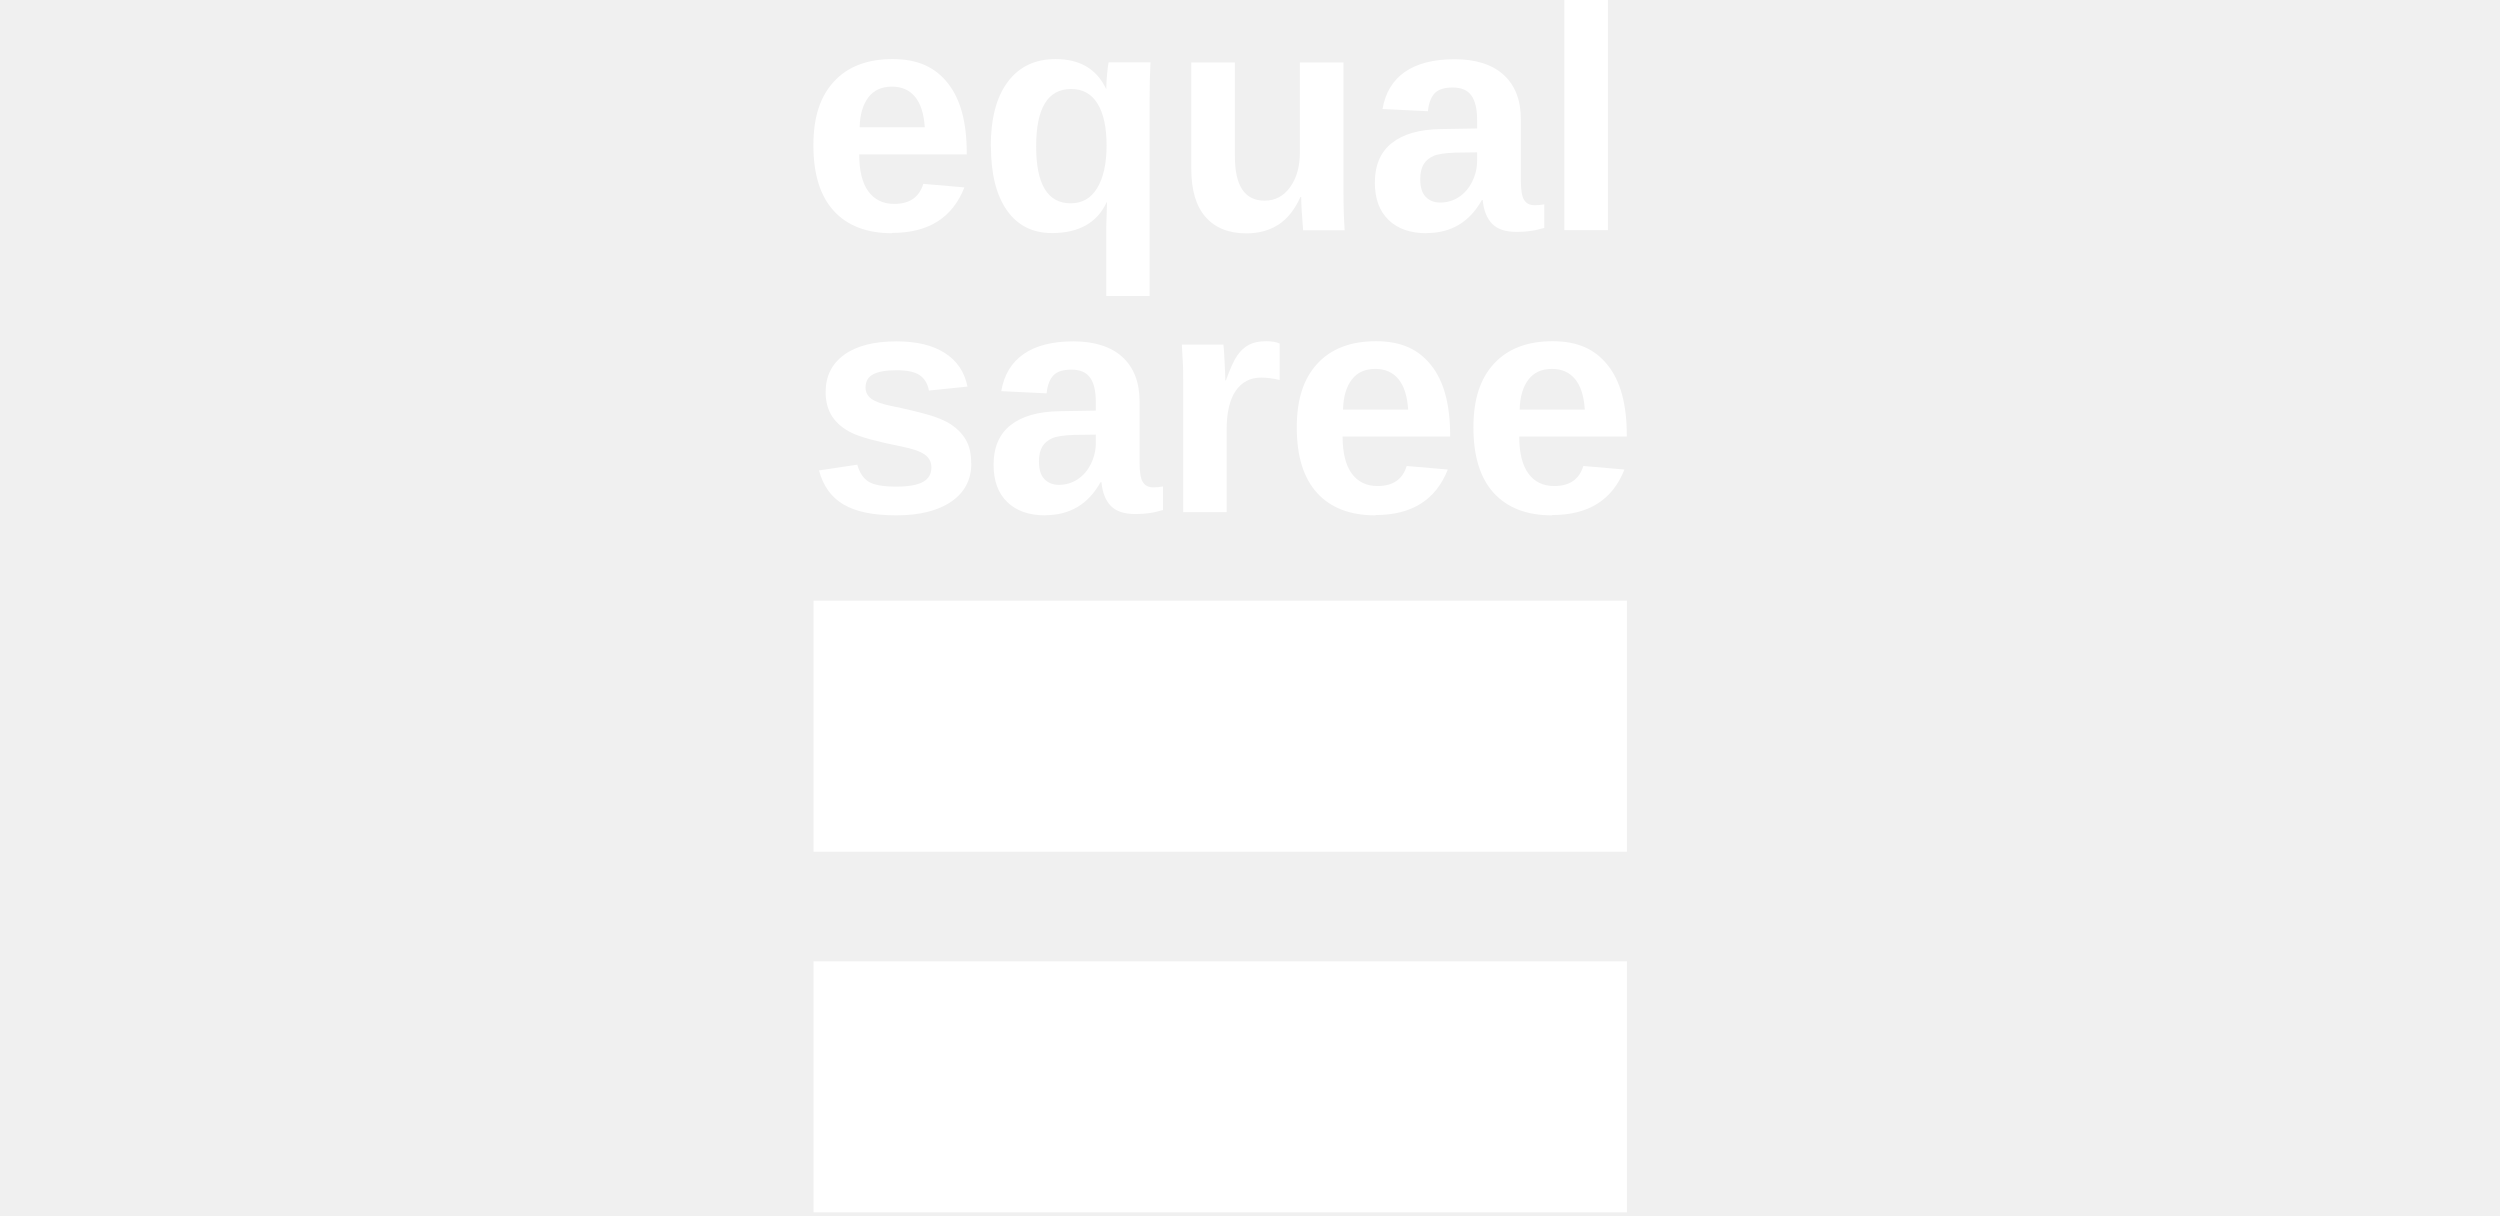
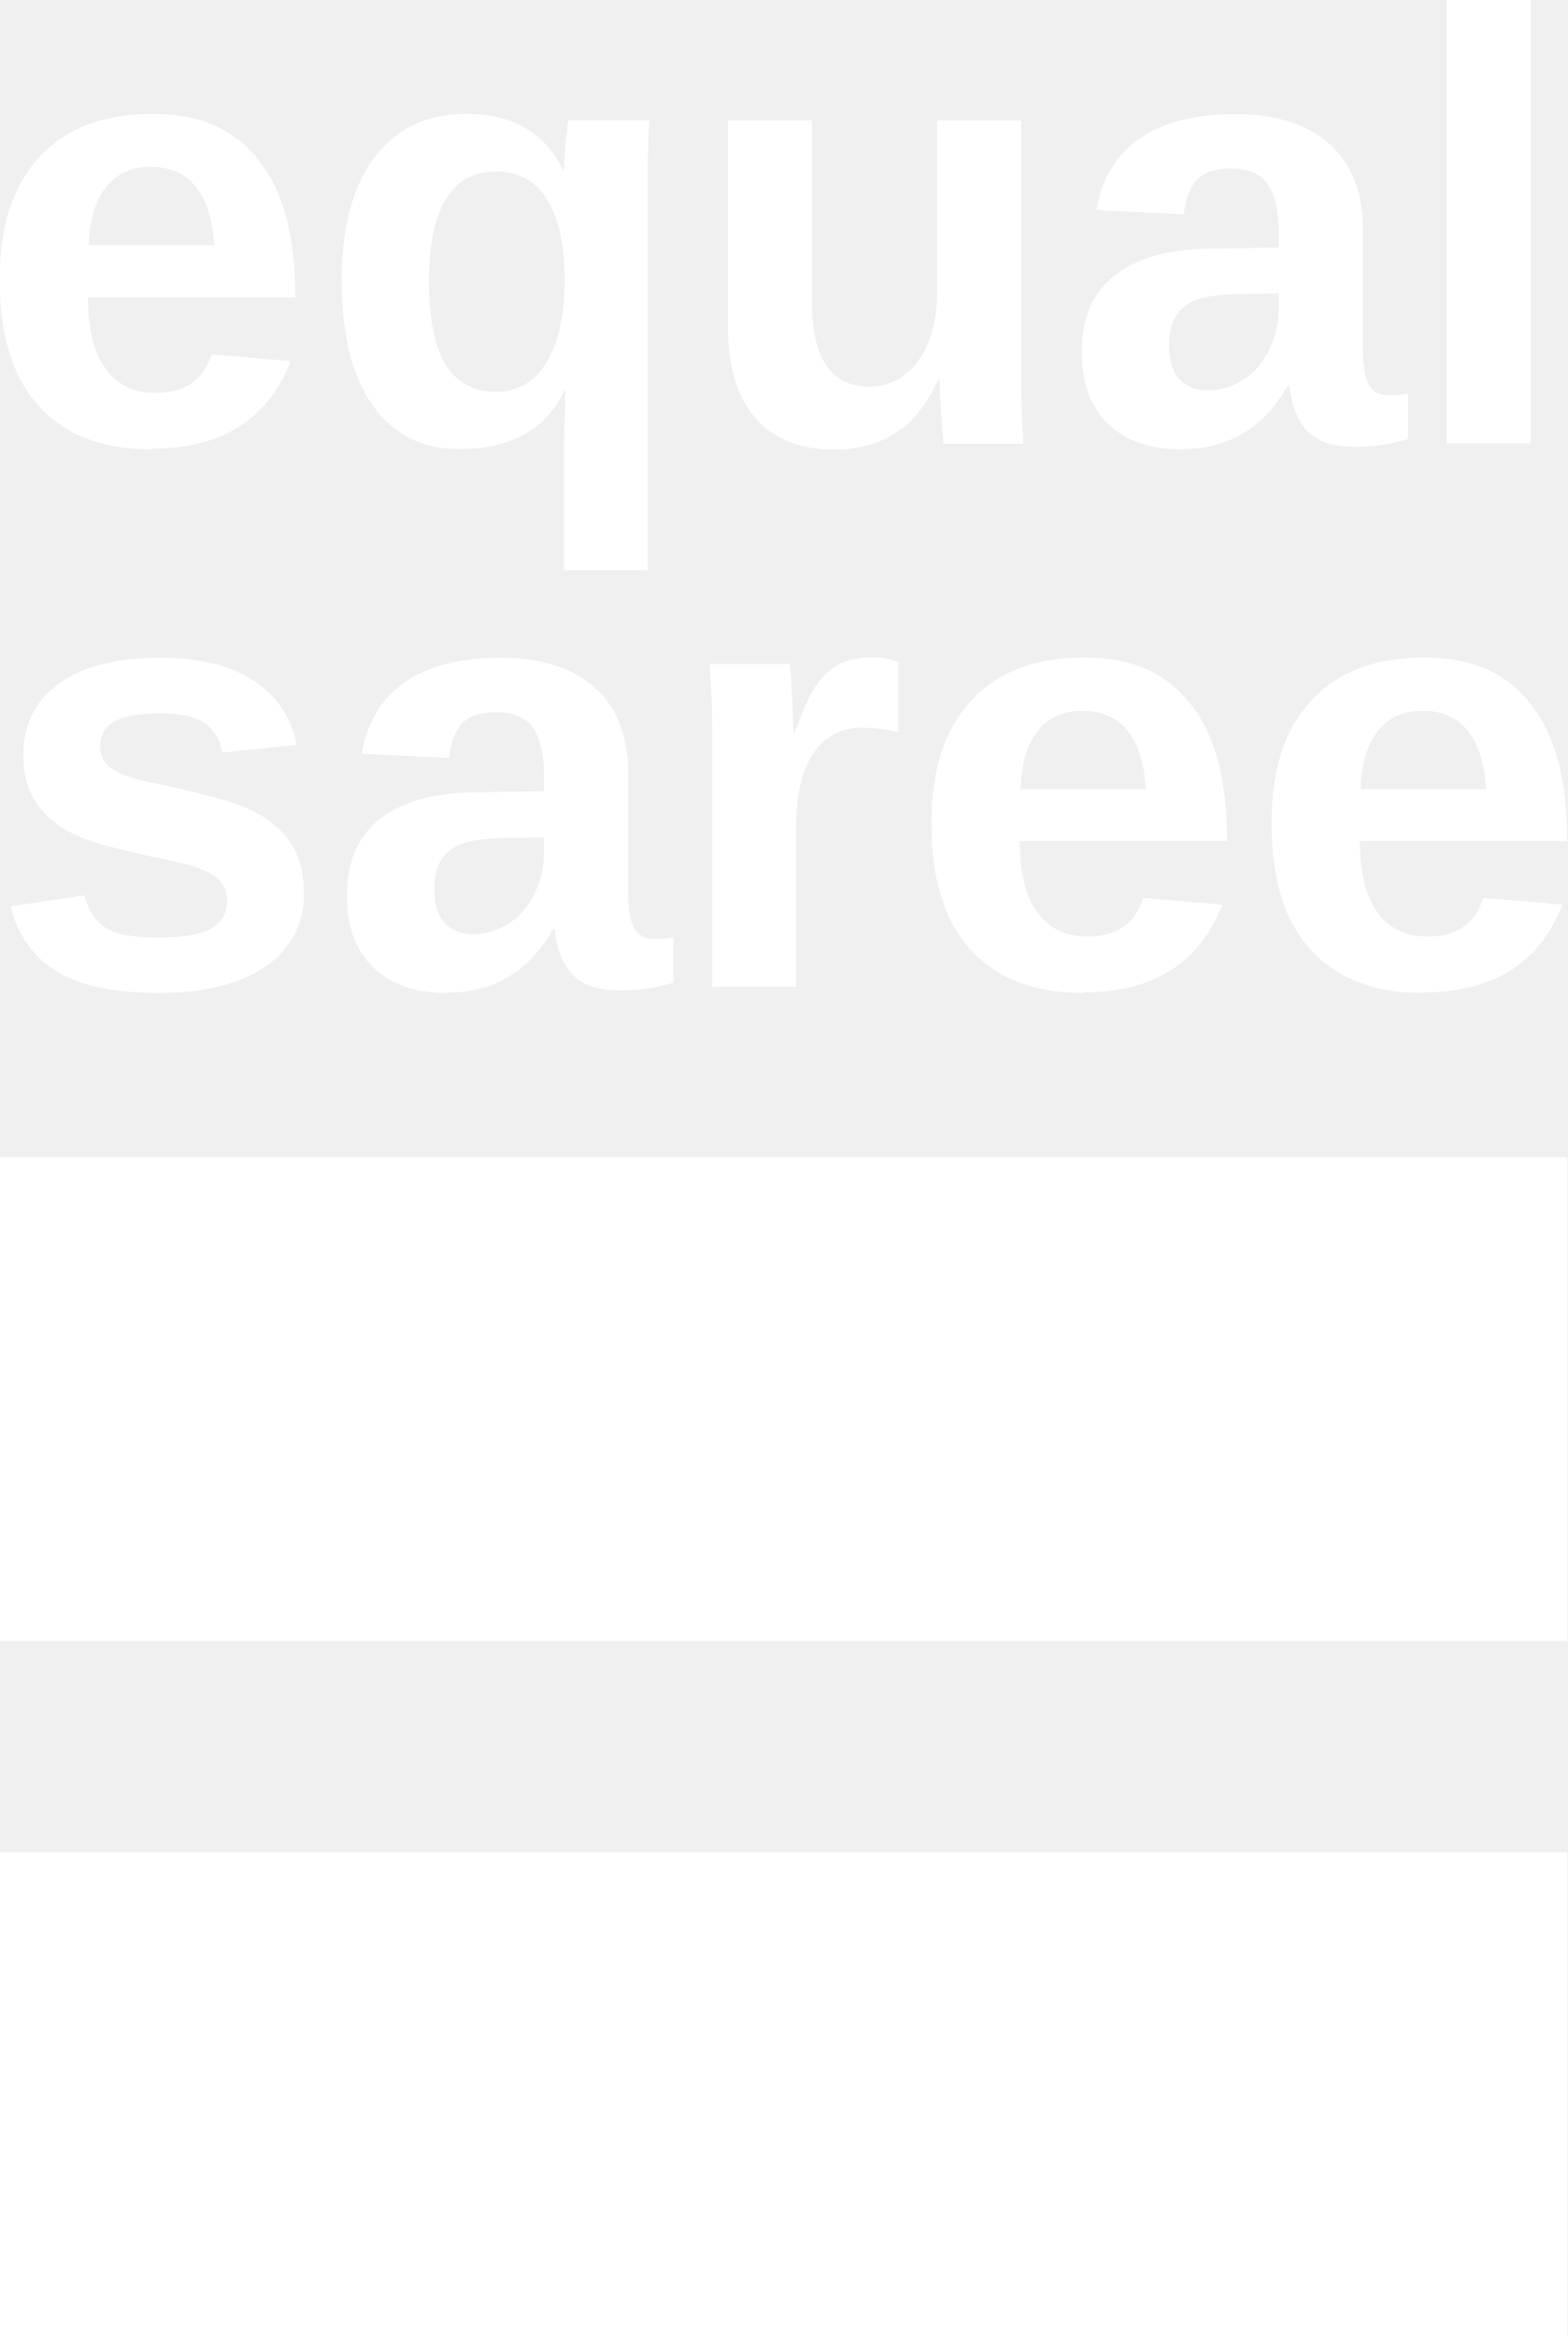
- <svg xmlns="http://www.w3.org/2000/svg" id="Layer_2" data-name="Layer 2" viewBox="0 0 169.69 82.47">
+ <svg xmlns="http://www.w3.org/2000/svg" id="Layer_2" data-name="Layer 2" viewBox="0 0 55.21 82.29">
  <defs>
    <style>
      .cls-1 {
-         fill: none;
-       }
- 
-       .cls-1, .cls-2 {
+         fill: #fff;
        stroke-width: 0px;
-       }
- 
-       .cls-2 {
-         fill: #fff;
      }
    </style>
  </defs>
  <g id="Layer_1-2" data-name="Layer 1">
-     <rect class="cls-1" y=".18" width="169.69" height="82.29" />
    <g>
      <g>
-         <path class="cls-2" d="M60.54,15.83c-1.71,0-3.03-.51-3.95-1.52s-1.38-2.49-1.38-4.44.47-3.33,1.4-4.34,2.26-1.52,3.97-1.52,2.88.54,3.75,1.63,1.29,2.67,1.29,4.76v.08h-7.3c0,1.11.21,1.95.62,2.51s.99.85,1.75.85c1.05,0,1.7-.45,1.98-1.36l2.79.24c-.81,2.06-2.44,3.09-4.91,3.09ZM60.54,5.88c-.69,0-1.23.24-1.6.73s-.57,1.16-.59,2.03h4.42c-.06-.92-.28-1.61-.66-2.07s-.91-.69-1.56-.69Z" />
-         <path class="cls-2" d="M67.25,9.93c0-1.88.38-3.34,1.15-4.37s1.85-1.55,3.25-1.55c1.66,0,2.8.68,3.44,2.05,0-.32.02-.68.06-1.08s.07-.65.1-.75h2.84c-.04.76-.06,1.63-.06,2.62v13.24h-2.94v-4.74l.05-1.63h-.02c-.65,1.4-1.89,2.1-3.71,2.1-1.33,0-2.35-.52-3.07-1.55s-1.08-2.48-1.08-4.34ZM75.11,9.87c0-1.21-.2-2.16-.61-2.83s-1.01-1-1.8-1c-1.58,0-2.37,1.3-2.37,3.89s.78,3.87,2.35,3.87c.77,0,1.37-.34,1.79-1.03s.64-1.65.64-2.91Z" />
-         <path class="cls-2" d="M83.82,4.23v6.39c0,2,.67,3,2.02,3,.72,0,1.29-.31,1.73-.92s.66-1.4.66-2.36v-6.1h2.96v8.84c0,.97.03,1.82.08,2.55h-2.82c-.08-1.01-.13-1.76-.13-2.26h-.05c-.39.86-.89,1.49-1.5,1.88s-1.33.59-2.16.59c-1.21,0-2.13-.37-2.78-1.11s-.97-1.83-.97-3.26v-7.23h2.96Z" />
-         <path class="cls-2" d="M96.83,15.83c-1.1,0-1.96-.3-2.58-.9s-.93-1.44-.93-2.53c0-1.18.38-2.08,1.15-2.69s1.88-.93,3.34-.95l2.45-.04v-.58c0-.74-.13-1.3-.39-1.66s-.68-.54-1.27-.54c-.55,0-.95.12-1.2.37s-.42.66-.48,1.24l-3.08-.15c.19-1.11.7-1.95,1.52-2.52s1.95-.86,3.37-.86,2.55.35,3.33,1.06,1.17,1.72,1.17,3.02v4.15c0,.64.07,1.08.22,1.32s.38.36.72.36c.22,0,.44-.02.65-.06v1.6c-.18.04-.33.08-.47.12s-.28.06-.42.08-.29.04-.45.05-.34.02-.55.02c-.74,0-1.29-.18-1.65-.55s-.57-.9-.64-1.61h-.06c-.83,1.49-2.08,2.24-3.75,2.24ZM100.27,10.34l-1.52.02c-.69.03-1.18.1-1.46.23s-.51.31-.66.56-.23.59-.23,1.01c0,.54.12.94.37,1.2s.58.39.99.39c.46,0,.89-.13,1.27-.38s.68-.6.9-1.05.33-.92.33-1.42v-.58Z" />
-         <path class="cls-2" d="M106.18,15.62V0h2.96v15.62h-2.96Z" />
-         <path class="cls-2" d="M65.93,31.45c0,1.1-.45,1.97-1.35,2.59s-2.15.94-3.74.94-2.76-.25-3.59-.74-1.38-1.26-1.66-2.31l2.6-.39c.15.54.4.92.76,1.15s.99.34,1.89.34c.83,0,1.43-.11,1.81-.32s.57-.54.57-.99c0-.36-.15-.65-.46-.87s-.82-.39-1.55-.54c-1.67-.33-2.8-.64-3.38-.92s-1.03-.65-1.33-1.1-.46-1.01-.46-1.67c0-1.09.42-1.93,1.26-2.54s2.03-.91,3.56-.91c1.35,0,2.44.26,3.27.79s1.34,1.29,1.54,2.28l-2.62.27c-.08-.46-.29-.81-.62-1.04s-.85-.34-1.57-.34-1.23.09-1.58.27-.53.48-.53.9c0,.33.14.59.41.78s.72.35,1.36.48c.89.18,1.68.37,2.37.56s1.25.42,1.66.69.75.61,1,1.03.37.95.37,1.6Z" />
-         <path class="cls-2" d="M70.95,34.98c-1.1,0-1.96-.3-2.58-.9s-.93-1.44-.93-2.53c0-1.18.38-2.08,1.15-2.69s1.88-.93,3.34-.95l2.45-.04v-.58c0-.74-.13-1.3-.39-1.66s-.68-.54-1.27-.54c-.55,0-.95.12-1.2.37s-.42.66-.48,1.24l-3.08-.15c.19-1.11.7-1.95,1.52-2.52s1.95-.86,3.37-.86,2.55.35,3.33,1.06,1.17,1.72,1.17,3.02v4.15c0,.64.07,1.08.22,1.32s.38.36.72.36c.22,0,.44-.02.65-.06v1.6c-.18.04-.33.08-.47.12s-.28.06-.42.08-.29.04-.45.05-.34.02-.55.02c-.74,0-1.29-.18-1.65-.55s-.57-.9-.64-1.61h-.06c-.83,1.49-2.08,2.24-3.75,2.24ZM74.39,29.5l-1.52.02c-.69.03-1.18.1-1.46.23s-.51.31-.66.56-.23.59-.23,1.01c0,.54.12.94.37,1.2s.58.39.99.39c.46,0,.89-.13,1.27-.38s.68-.6.9-1.05.33-.92.33-1.42v-.58Z" />
-         <path class="cls-2" d="M80.31,34.77v-8.71c0-.62,0-1.15-.03-1.56s-.04-.79-.06-1.11h2.82c.02.13.05.51.08,1.15s.05,1.07.05,1.28h.04c.29-.8.54-1.36.77-1.69s.49-.57.8-.73.69-.24,1.16-.24c.38,0,.68.05.92.16v2.47c-.48-.11-.9-.16-1.26-.16-.74,0-1.31.3-1.72.89s-.62,1.48-.62,2.65v5.59h-2.96Z" />
-         <path class="cls-2" d="M93.35,34.98c-1.71,0-3.03-.51-3.95-1.52s-1.38-2.49-1.38-4.44.47-3.33,1.4-4.34,2.26-1.52,3.97-1.52,2.88.54,3.75,1.63,1.29,2.67,1.29,4.76v.08h-7.3c0,1.11.21,1.95.62,2.51s.99.85,1.75.85c1.05,0,1.7-.45,1.98-1.36l2.79.24c-.81,2.06-2.44,3.09-4.91,3.09ZM93.35,25.04c-.69,0-1.23.24-1.6.73s-.57,1.16-.59,2.03h4.42c-.06-.92-.28-1.61-.66-2.07s-.91-.69-1.56-.69Z" />
-         <path class="cls-2" d="M105.34,34.98c-1.71,0-3.03-.51-3.95-1.52s-1.38-2.49-1.38-4.44.47-3.33,1.4-4.34,2.26-1.52,3.97-1.52,2.88.54,3.75,1.63,1.29,2.67,1.29,4.76v.08h-7.3c0,1.11.21,1.95.62,2.51s.99.85,1.75.85c1.05,0,1.7-.45,1.98-1.36l2.79.24c-.81,2.06-2.44,3.09-4.91,3.09ZM105.34,25.04c-.69,0-1.23.24-1.6.73s-.57,1.16-.59,2.03h4.42c-.06-.92-.28-1.61-.66-2.07s-.91-.69-1.56-.69Z" />
-         <rect class="cls-2" x="55.22" y="40.77" width="55.21" height="17.04" />
+         <path class="cls-1" d="M5.32,15.83c-1.71,0-3.03-.51-3.95-1.52s-1.38-2.49-1.38-4.44.47-3.33,1.4-4.34,2.26-1.52,3.97-1.52,2.88.54,3.75,1.63,1.29,2.67,1.29,4.76v.08H3.1c0,1.11.21,1.95.62,2.51s.99.85,1.75.85c1.05,0,1.7-.45,1.98-1.36l2.79.24c-.81,2.06-2.44,3.09-4.91,3.09ZM5.32,5.88c-.69,0-1.23.24-1.6.73s-.57,1.16-.59,2.03h4.42c-.06-.92-.28-1.61-.66-2.07s-.91-.69-1.56-.69Z" />
+         <path class="cls-1" d="M12.03,9.93c0-1.88.38-3.34,1.15-4.37s1.85-1.55,3.25-1.55c1.66,0,2.8.68,3.44,2.05,0-.32.02-.68.06-1.08s.07-.65.1-.75h2.84c-.04.76-.06,1.63-.06,2.62v13.24h-2.94v-4.74l.05-1.63h-.02c-.65,1.4-1.89,2.1-3.71,2.1-1.33,0-2.35-.52-3.07-1.55s-1.08-2.48-1.08-4.34ZM19.89,9.87c0-1.21-.2-2.16-.61-2.83s-1.01-1-1.8-1c-1.58,0-2.37,1.3-2.37,3.89s.78,3.87,2.35,3.87c.77,0,1.37-.34,1.79-1.03s.64-1.65.64-2.91Z" />
+         <path class="cls-1" d="M28.6,4.23v6.39c0,2,.67,3,2.02,3,.72,0,1.29-.31,1.73-.92s.66-1.4.66-2.36v-6.1h2.96v8.84c0,.97.03,1.82.08,2.55h-2.82c-.08-1.01-.13-1.76-.13-2.26h-.05c-.39.86-.89,1.49-1.5,1.88s-1.33.59-2.16.59c-1.21,0-2.13-.37-2.78-1.11s-.97-1.83-.97-3.26v-7.23h2.96Z" />
+         <path class="cls-1" d="M41.61,15.83c-1.1,0-1.96-.3-2.58-.9s-.93-1.44-.93-2.53c0-1.18.38-2.08,1.15-2.69s1.88-.93,3.34-.95l2.45-.04v-.58c0-.74-.13-1.3-.39-1.66s-.68-.54-1.27-.54c-.55,0-.95.12-1.2.37s-.42.66-.48,1.24l-3.08-.15c.19-1.11.7-1.95,1.52-2.52s1.95-.86,3.37-.86,2.55.35,3.33,1.06,1.17,1.72,1.17,3.02v4.15c0,.64.07,1.08.22,1.32s.38.36.72.36c.22,0,.44-.02.65-.06v1.6c-.18.04-.33.08-.47.12s-.28.06-.42.08-.29.04-.45.05-.34.02-.55.02c-.74,0-1.29-.18-1.65-.55s-.57-.9-.64-1.61h-.06c-.83,1.49-2.08,2.24-3.75,2.24ZM45.05,10.34l-1.52.02c-.69.03-1.18.1-1.46.23s-.51.31-.66.56-.23.59-.23,1.01c0,.54.12.94.37,1.2s.58.39.99.39c.46,0,.89-.13,1.27-.38s.68-.6.9-1.05.33-.92.33-1.42v-.58Z" />
+         <path class="cls-1" d="M50.96,15.62V0h2.96v15.62h-2.96Z" />
+         <path class="cls-1" d="M10.71,31.45c0,1.1-.45,1.97-1.35,2.59s-2.15.94-3.74.94-2.76-.25-3.59-.74-1.38-1.26-1.66-2.31l2.6-.39c.15.54.4.92.76,1.15s.99.34,1.89.34c.83,0,1.43-.11,1.81-.32s.57-.54.57-.99c0-.36-.15-.65-.46-.87s-.82-.39-1.55-.54c-1.67-.33-2.8-.64-3.38-.92s-1.03-.65-1.33-1.1-.46-1.01-.46-1.67c0-1.09.42-1.93,1.26-2.54s2.03-.91,3.56-.91c1.35,0,2.44.26,3.27.79s1.34,1.29,1.54,2.28l-2.62.27c-.08-.46-.29-.81-.62-1.04s-.85-.34-1.57-.34-1.23.09-1.58.27-.53.48-.53.9c0,.33.14.59.41.78s.72.35,1.36.48c.89.18,1.68.37,2.37.56s1.25.42,1.66.69.75.61,1,1.03.37.95.37,1.6Z" />
+         <path class="cls-1" d="M15.73,34.98c-1.1,0-1.96-.3-2.58-.9s-.93-1.44-.93-2.53c0-1.18.38-2.08,1.15-2.69s1.88-.93,3.34-.95l2.45-.04v-.58c0-.74-.13-1.3-.39-1.66s-.68-.54-1.27-.54c-.55,0-.95.12-1.2.37s-.42.66-.48,1.24l-3.08-.15c.19-1.11.7-1.95,1.52-2.52s1.95-.86,3.37-.86,2.55.35,3.33,1.06,1.17,1.72,1.17,3.02v4.15c0,.64.07,1.08.22,1.32s.38.36.72.36c.22,0,.44-.02.65-.06v1.6c-.18.04-.33.08-.47.12s-.28.06-.42.08-.29.04-.45.05-.34.02-.55.02c-.74,0-1.29-.18-1.65-.55s-.57-.9-.64-1.61h-.06c-.83,1.49-2.08,2.24-3.75,2.24ZM19.17,29.5l-1.52.02c-.69.03-1.18.1-1.46.23s-.51.31-.66.56-.23.59-.23,1.01c0,.54.12.94.37,1.2s.58.39.99.39c.46,0,.89-.13,1.27-.38s.68-.6.9-1.05.33-.92.33-1.42v-.58Z" />
+         <path class="cls-1" d="M25.09,34.77v-8.71c0-.62,0-1.15-.03-1.56s-.04-.79-.06-1.11h2.82c.02.13.05.51.08,1.15s.05,1.07.05,1.28h.04c.29-.8.54-1.36.77-1.69s.49-.57.8-.73.69-.24,1.16-.24c.38,0,.68.05.92.16v2.47c-.48-.11-.9-.16-1.26-.16-.74,0-1.31.3-1.72.89s-.62,1.48-.62,2.65v5.59h-2.96Z" />
+         <path class="cls-1" d="M38.14,34.98c-1.71,0-3.03-.51-3.95-1.52s-1.38-2.49-1.38-4.44.47-3.33,1.4-4.34,2.26-1.52,3.97-1.52,2.88.54,3.75,1.63,1.29,2.67,1.29,4.76v.08h-7.3c0,1.11.21,1.95.62,2.51s.99.85,1.75.85c1.05,0,1.7-.45,1.98-1.36l2.79.24c-.81,2.06-2.44,3.09-4.91,3.09ZM38.14,25.04c-.69,0-1.23.24-1.6.73s-.57,1.16-.59,2.03h4.42c-.06-.92-.28-1.61-.66-2.07s-.91-.69-1.56-.69Z" />
+         <path class="cls-1" d="M50.12,34.98c-1.71,0-3.03-.51-3.95-1.52s-1.38-2.49-1.38-4.44.47-3.33,1.4-4.34,2.26-1.52,3.97-1.52,2.88.54,3.75,1.63,1.29,2.67,1.29,4.76v.08h-7.3c0,1.11.21,1.95.62,2.51s.99.85,1.75.85c1.05,0,1.7-.45,1.98-1.36l2.79.24c-.81,2.06-2.44,3.09-4.91,3.09ZM50.12,25.04c-.69,0-1.23.24-1.6.73s-.57,1.16-.59,2.03h4.42c-.06-.92-.28-1.61-.66-2.07s-.91-.69-1.56-.69Z" />
+         <rect class="cls-1" y="40.77" width="55.21" height="17.04" />
      </g>
-       <rect class="cls-2" x="55.22" y="65.25" width="55.21" height="17.04" />
+       <rect class="cls-1" y="65.25" width="55.21" height="17.04" />
    </g>
  </g>
</svg>
